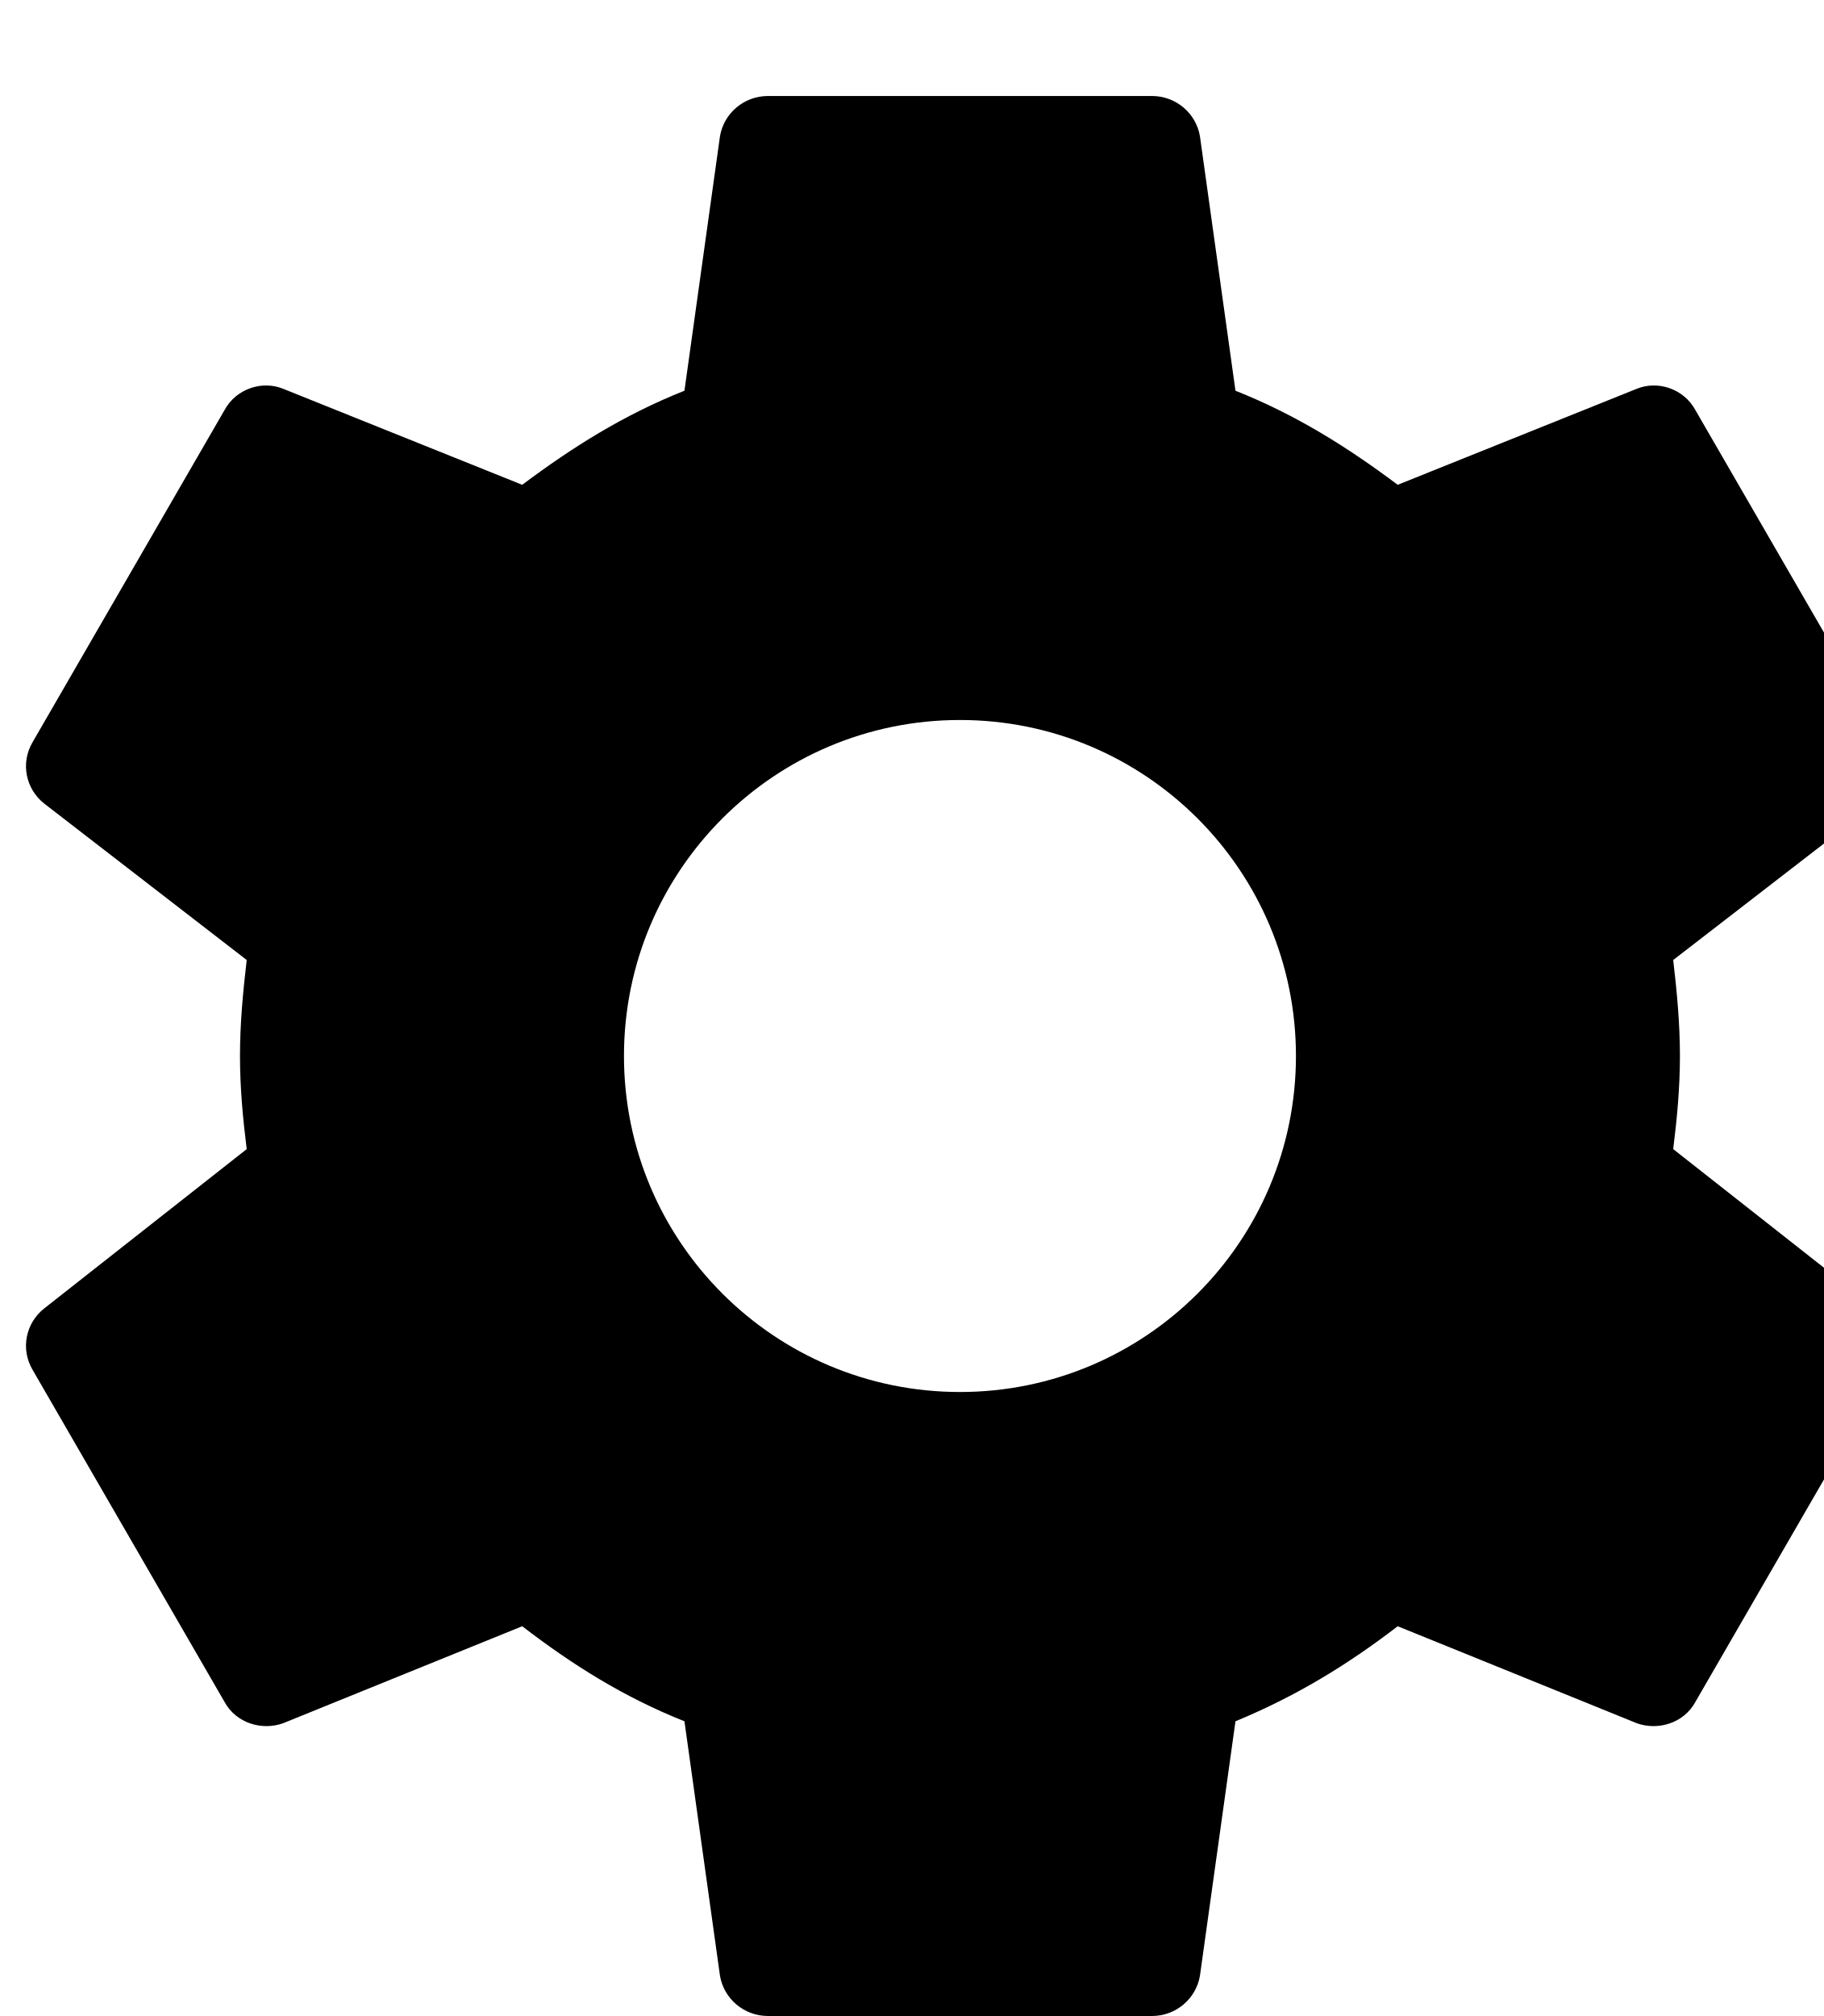
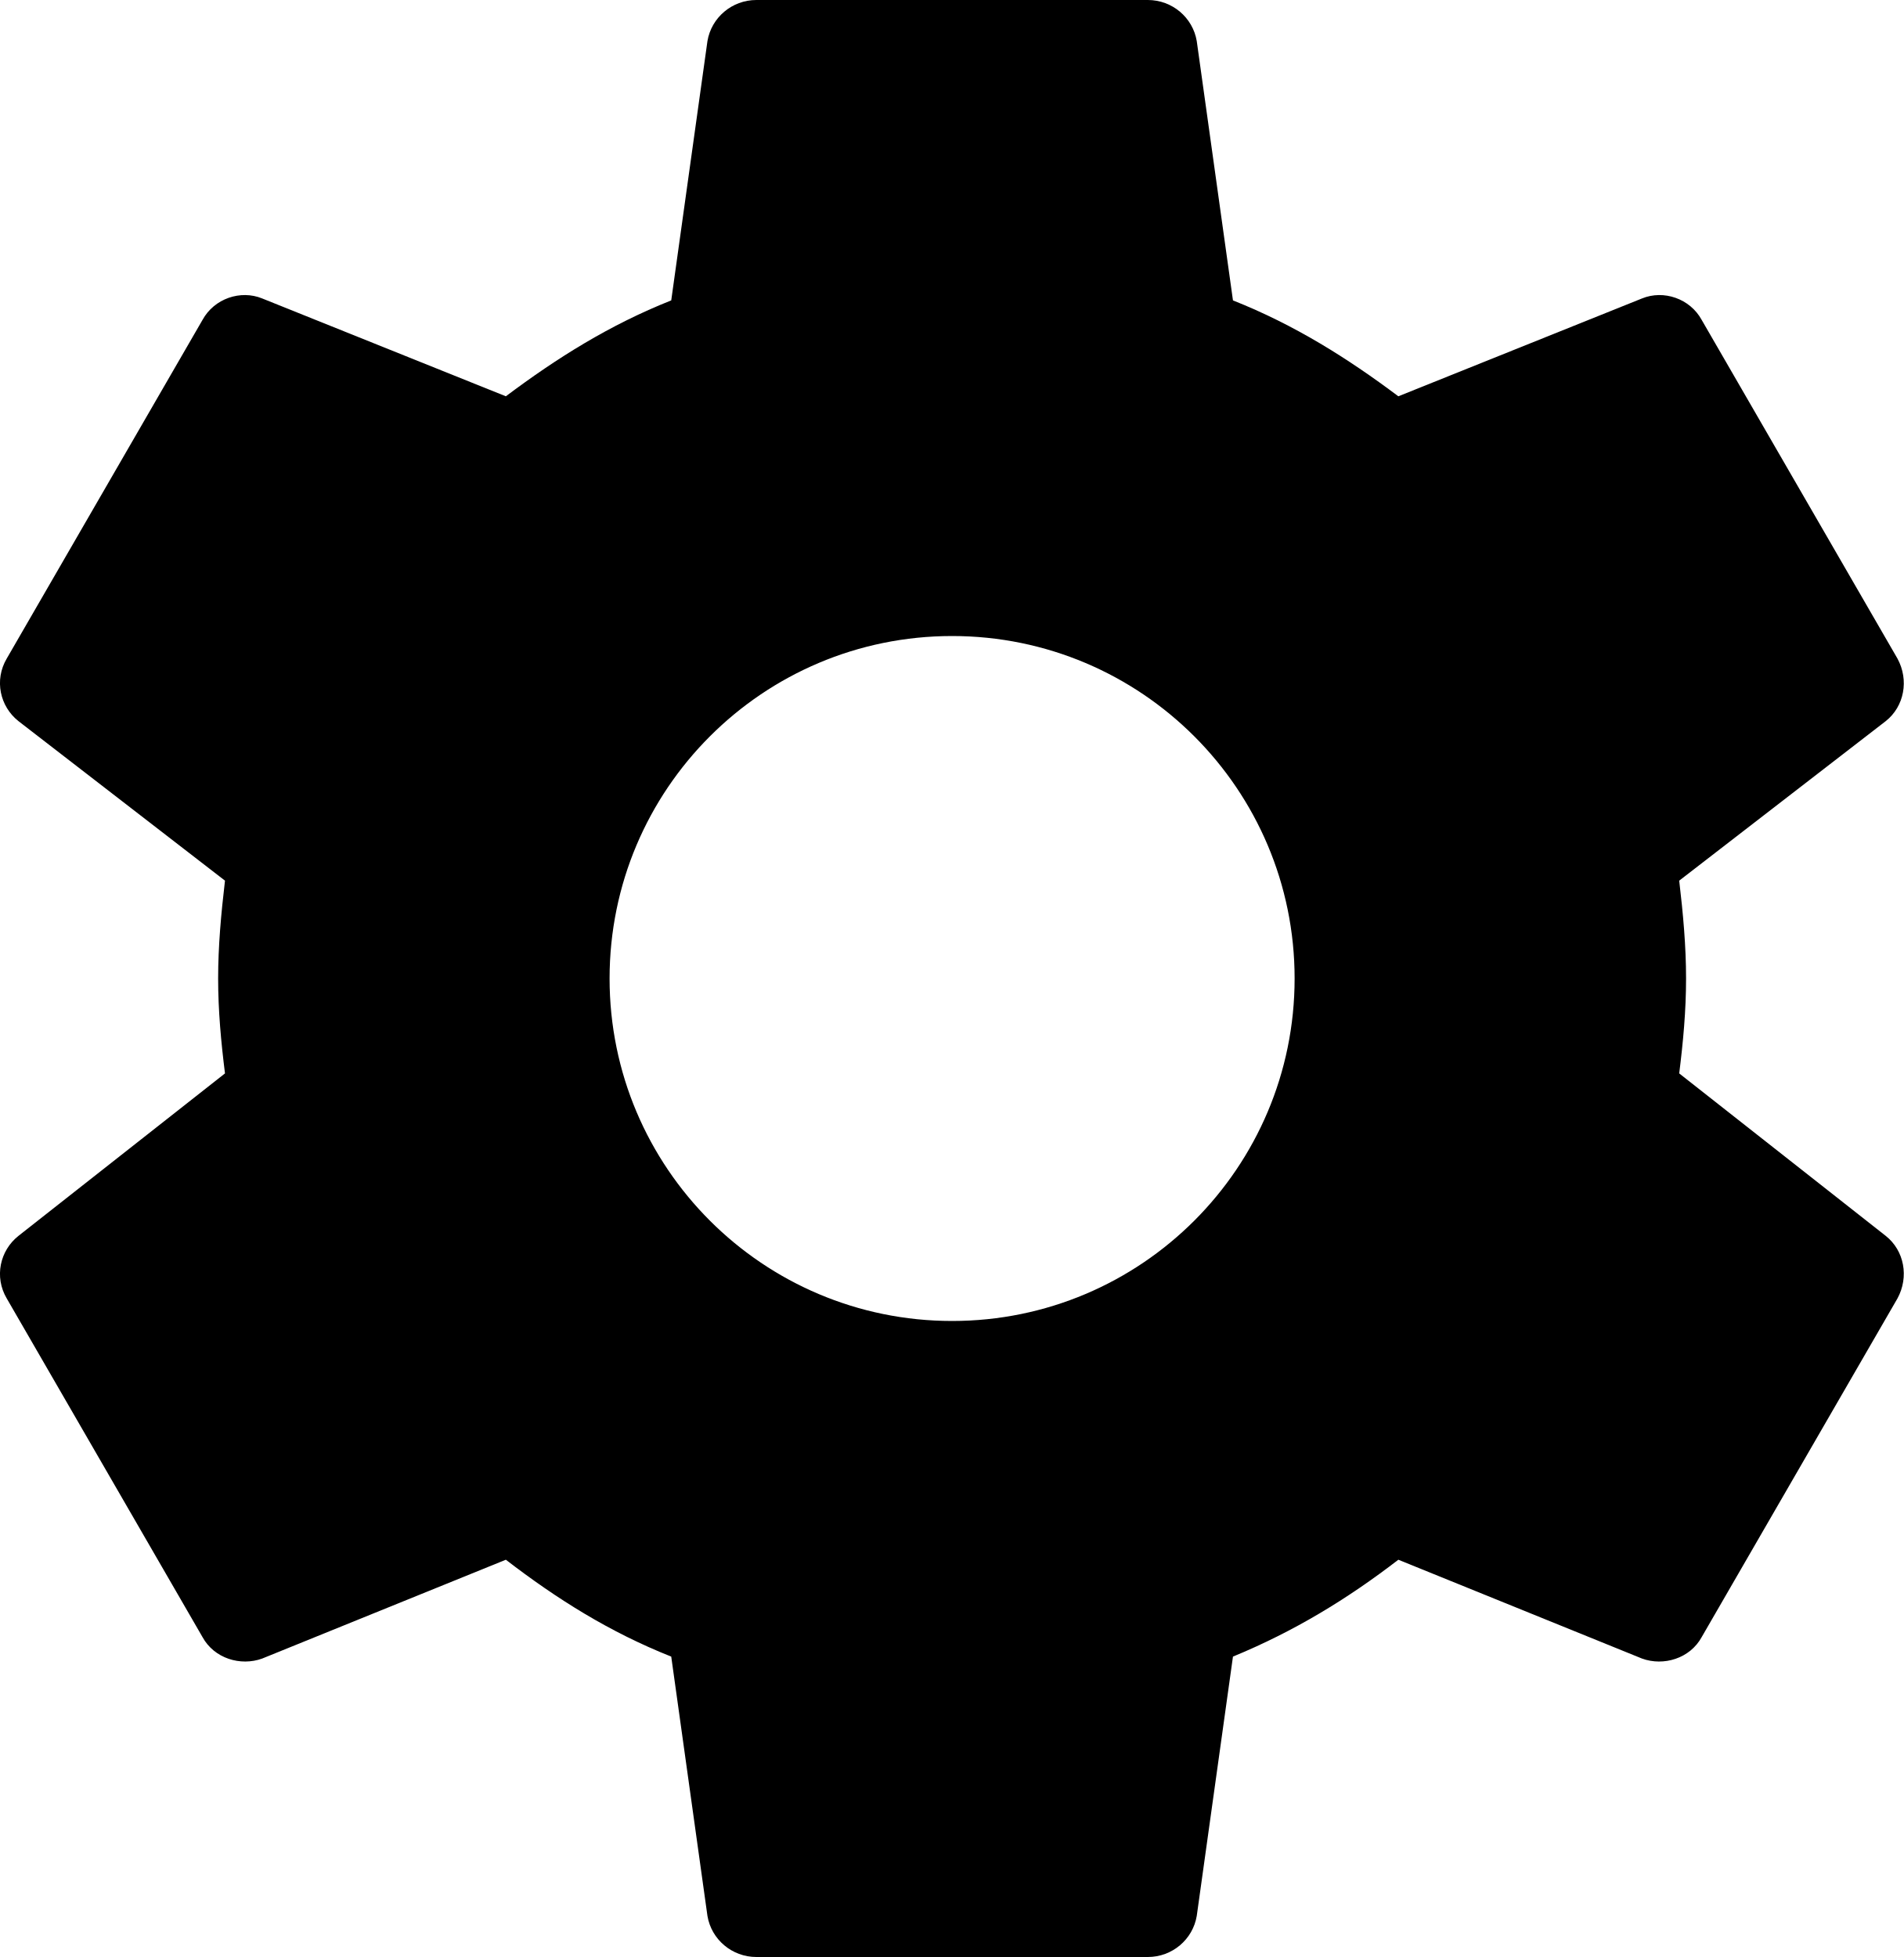
- <svg xmlns="http://www.w3.org/2000/svg" viewBox="2 1 19 21">
+ <svg xmlns="http://www.w3.org/2000/svg" viewBox="2.271 2 19.454 20">
  <path d="M12,15.5A3.5,3.5 0 0,1 8.5,12A3.5,3.5 0 0,1 12,8.5A3.5,3.5 0 0,1 15.5,12A3.5,3.5 0 0,1 12,15.5M19.43,12.97C19.47,12.65 19.5,12.33 19.5,12C19.5,11.67 19.47,11.34 19.43,11L21.54,9.37C21.73,9.22 21.78,8.95 21.66,8.73L19.66,5.27C19.54,5.05 19.27,4.96 19.05,5.05L16.56,6.05C16.04,5.66 15.5,5.32 14.87,5.07L14.5,2.42C14.46,2.18 14.25,2 14,2H10C9.75,2 9.54,2.18 9.5,2.42L9.13,5.07C8.5,5.32 7.96,5.66 7.44,6.05L4.95,5.05C4.73,4.96 4.46,5.05 4.34,5.27L2.34,8.73C2.21,8.95 2.27,9.22 2.46,9.37L4.57,11C4.53,11.34 4.5,11.67 4.5,12C4.5,12.33 4.53,12.65 4.57,12.97L2.46,14.63C2.27,14.78 2.21,15.05 2.34,15.27L4.34,18.73C4.46,18.95 4.73,19.03 4.95,18.95L7.44,17.94C7.96,18.34 8.5,18.68 9.13,18.93L9.5,21.58C9.54,21.82 9.75,22 10,22H14C14.25,22 14.46,21.82 14.5,21.58L14.87,18.93C15.5,18.67 16.04,18.34 16.56,17.94L19.05,18.95C19.27,19.03 19.54,18.95 19.66,18.73L21.66,15.27C21.78,15.05 21.73,14.78 21.54,14.63L19.43,12.97Z" />
</svg>
